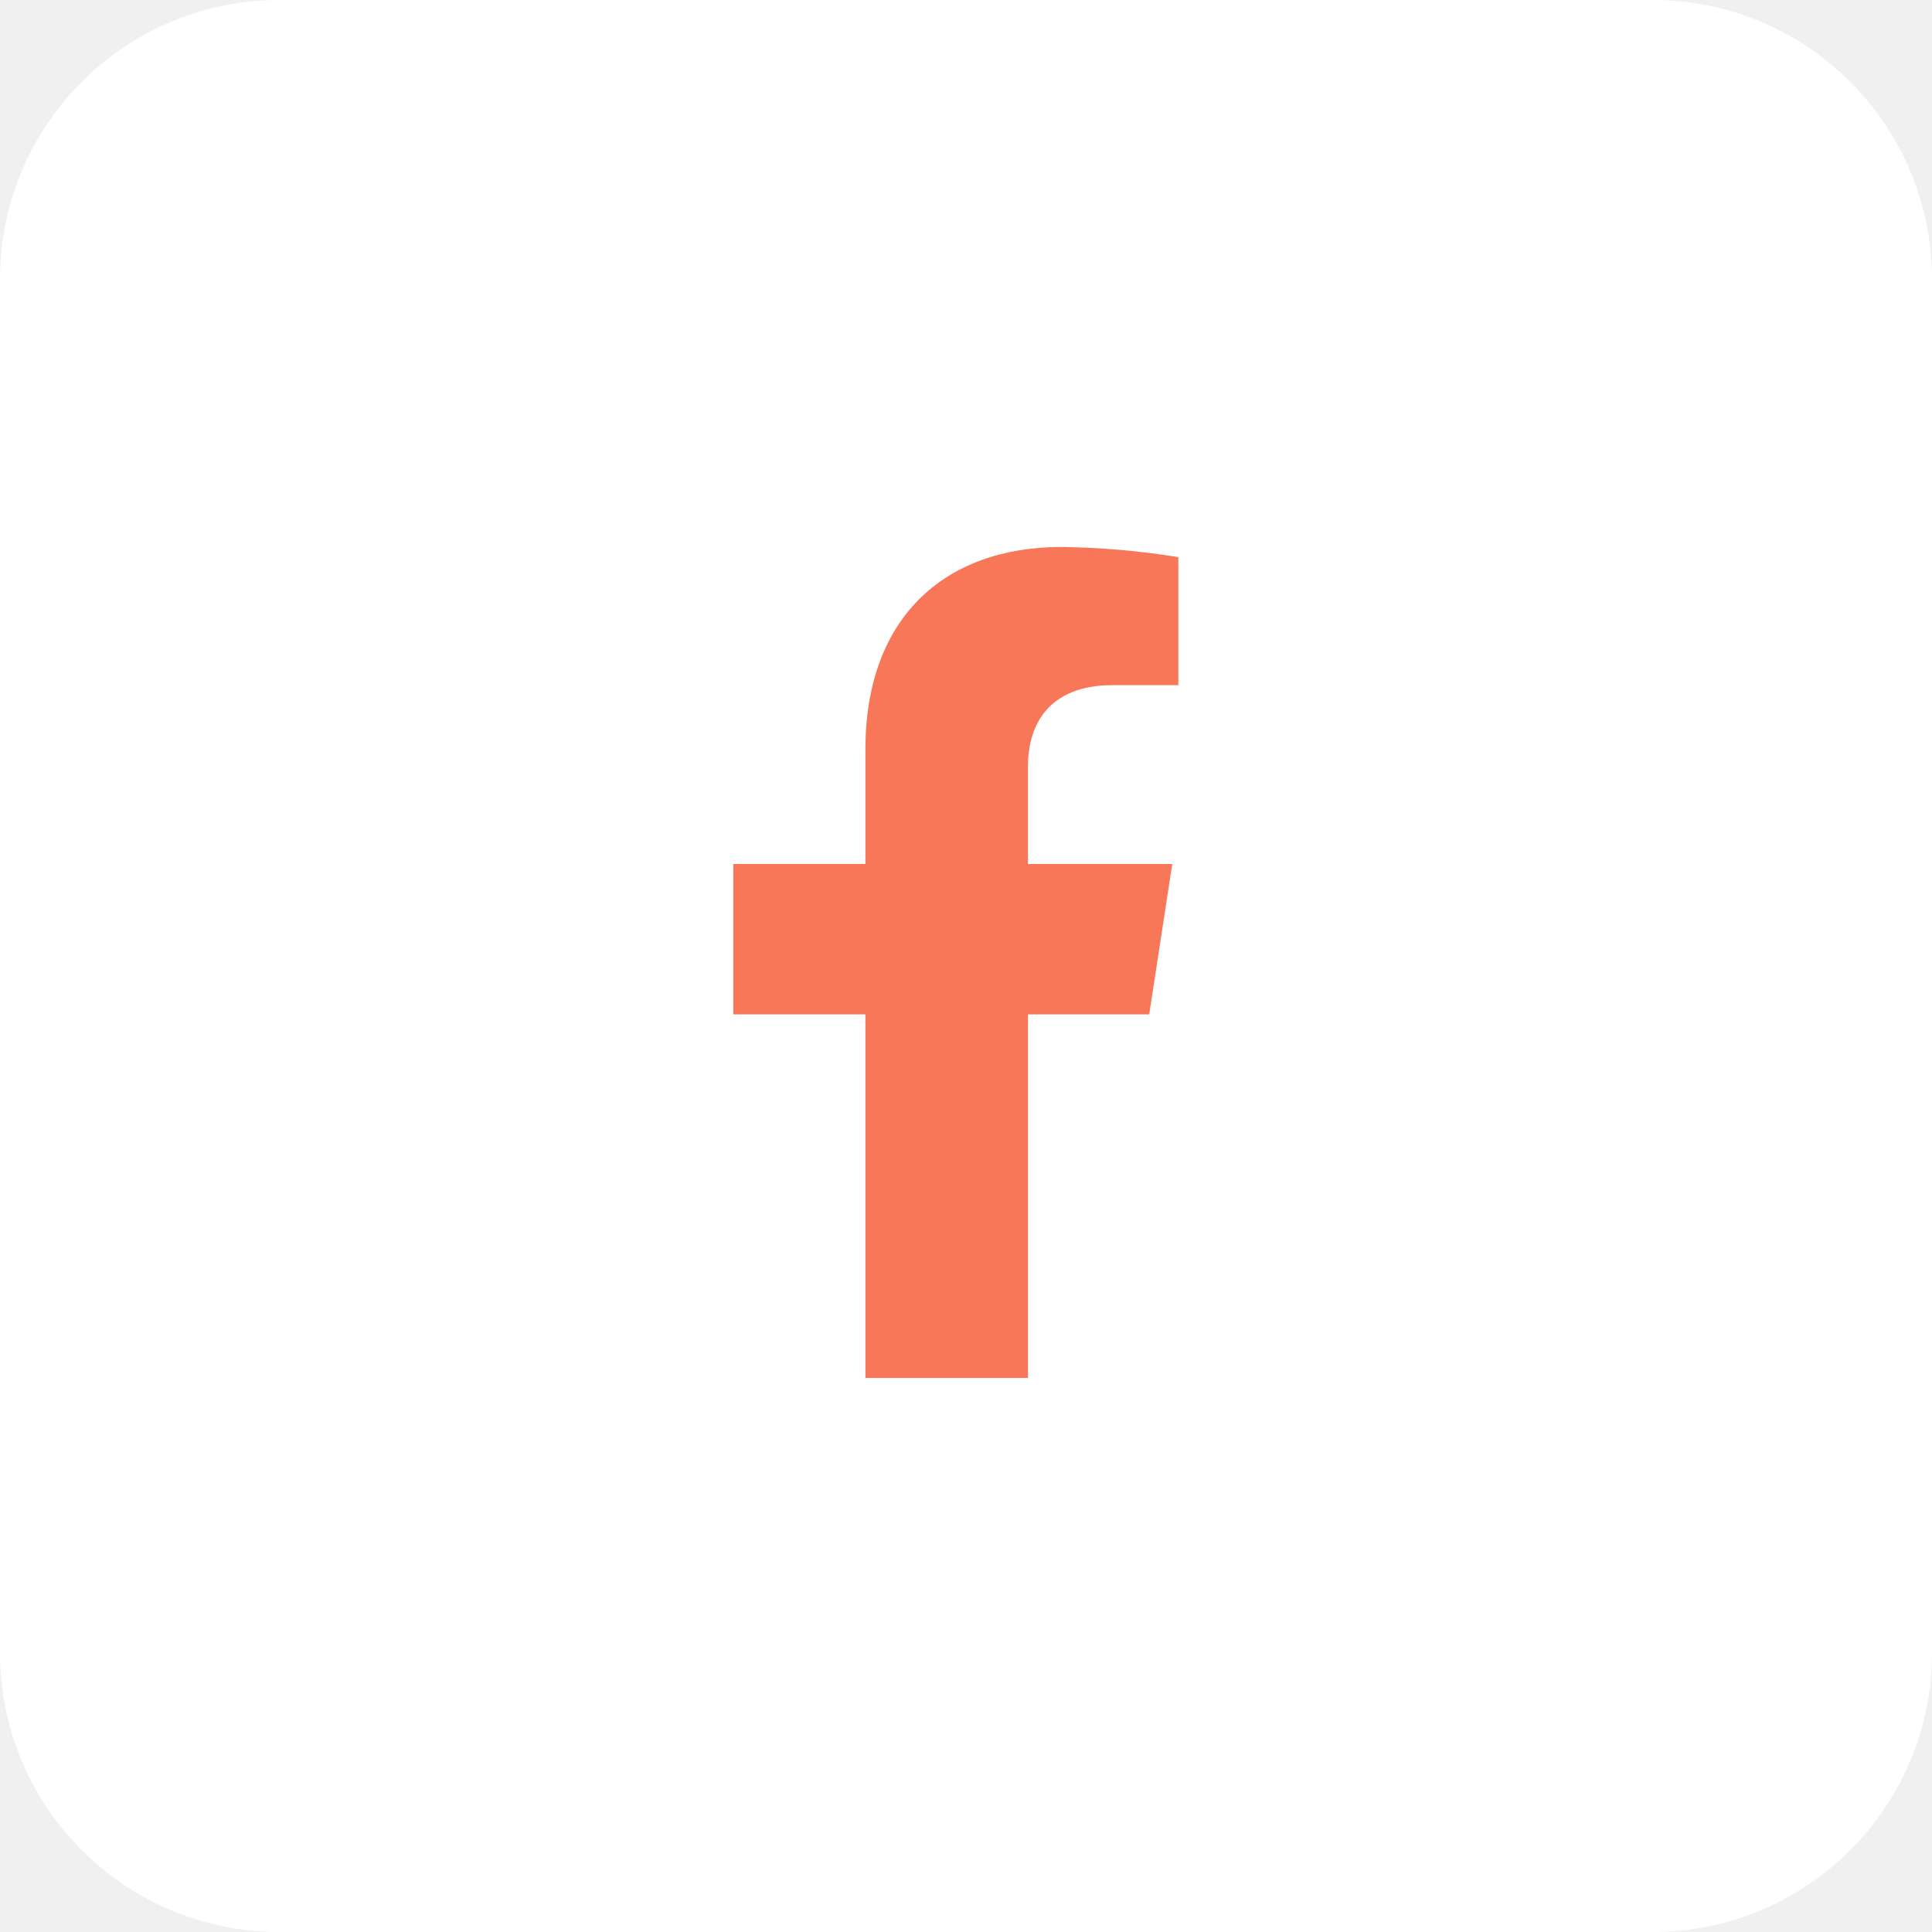
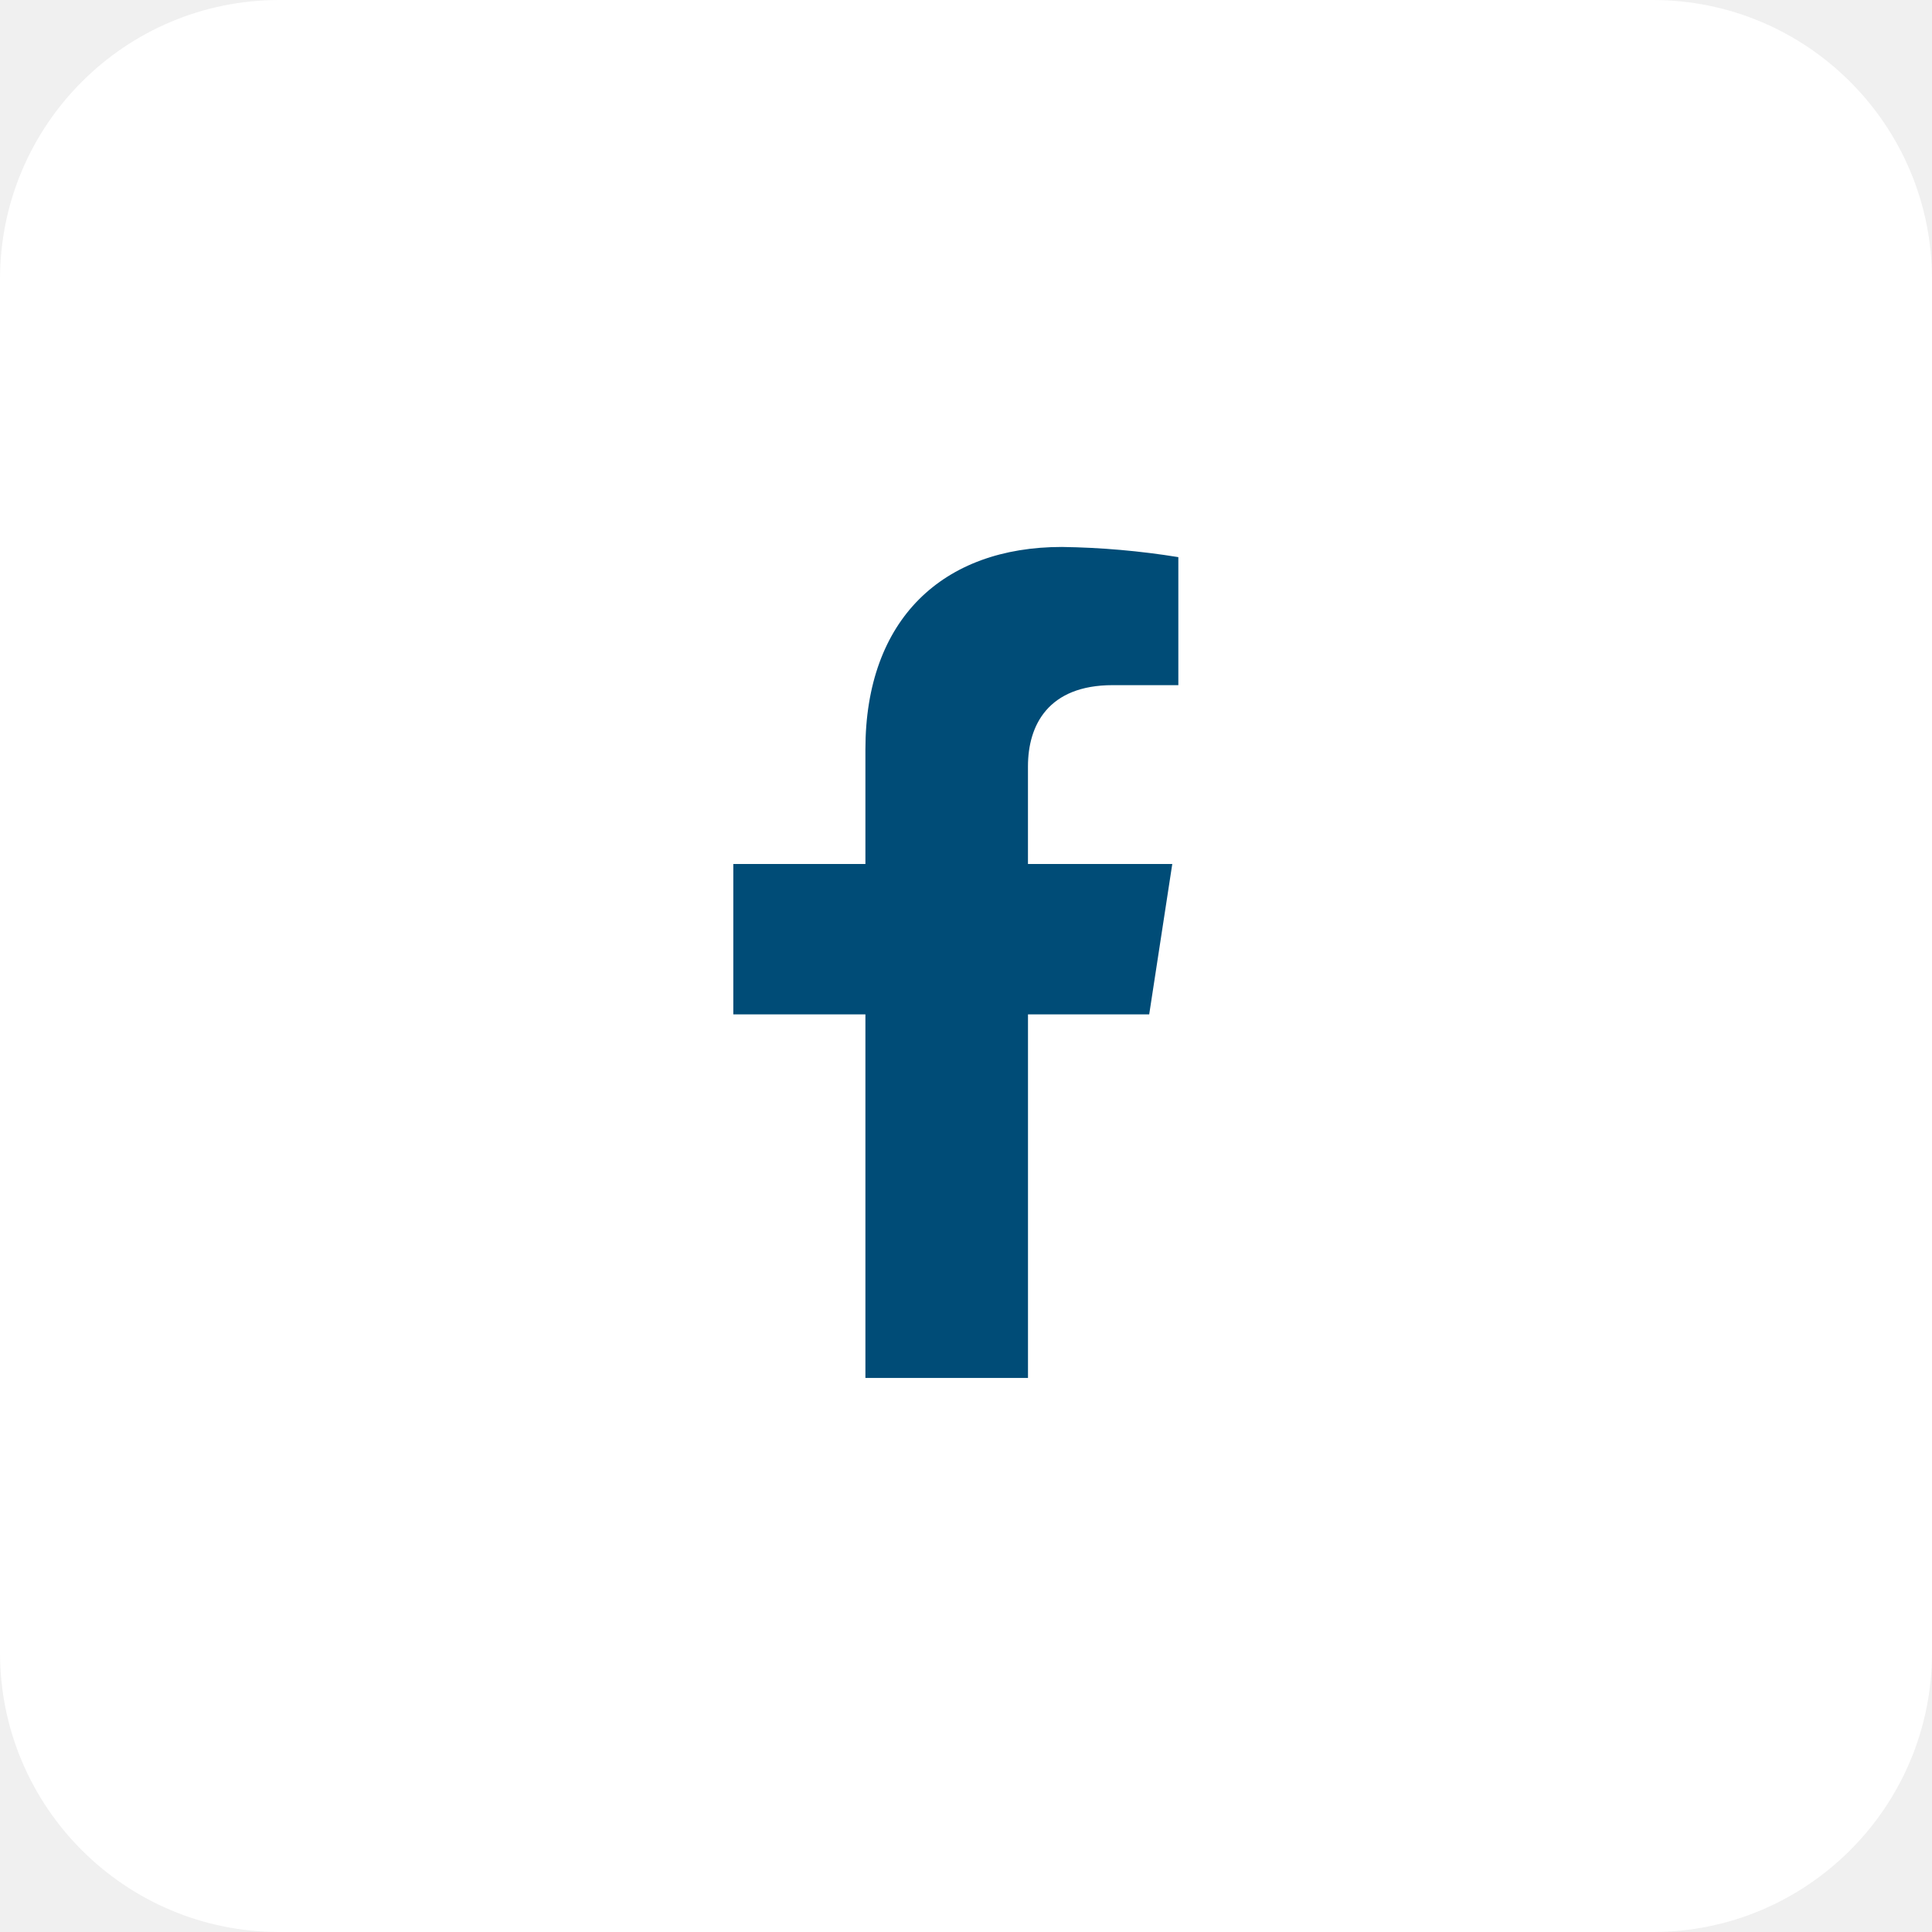
- <svg xmlns="http://www.w3.org/2000/svg" width="166" height="166" viewBox="0 0 166 166">
-   <g id="facebook_icon" transform="translate(-618 -1215)">
-     <rect id="Rectangle_559" data-name="Rectangle 559" width="166" height="166" rx="24" transform="translate(618 1215)" fill="#fff" />
-     <path id="Icon_awesome-facebook-f" data-name="Icon awesome-facebook-f" d="M37.343,40.161,39.326,27.24h-12.4V18.855c0-3.535,1.732-6.981,7.285-6.981h5.636v-11A68.736,68.736,0,0,0,29.843,0C19.633,0,12.959,6.189,12.959,17.392V27.24H1.609V40.161h11.35V71.4H26.928V40.161Z" transform="translate(679.398 1261.995)" fill="#f87758" />
-   </g>
+ <svg xmlns="http://www.w3.org/2000/svg" width="166" height="166" viewBox="0 0 166 166" fill="none">
+   <path d="M142 0H24C10.745 0 0 10.745 0 24V142C0 155.255 10.745 166 24 166H142C155.255 166 166 155.255 166 142V24C166 10.745 155.255 0 142 0Z" fill="white" />
+   <path d="M98.741 87.156L100.724 74.235H88.324V65.85C88.324 62.315 90.056 58.869 95.609 58.869H101.245V47.869C97.936 47.334 94.593 47.042 91.241 46.995C81.031 46.995 74.357 53.184 74.357 64.387V74.235H63.007V87.156H74.357V118.395H88.326V87.156H98.741Z" fill="#004C77" />
</svg>
